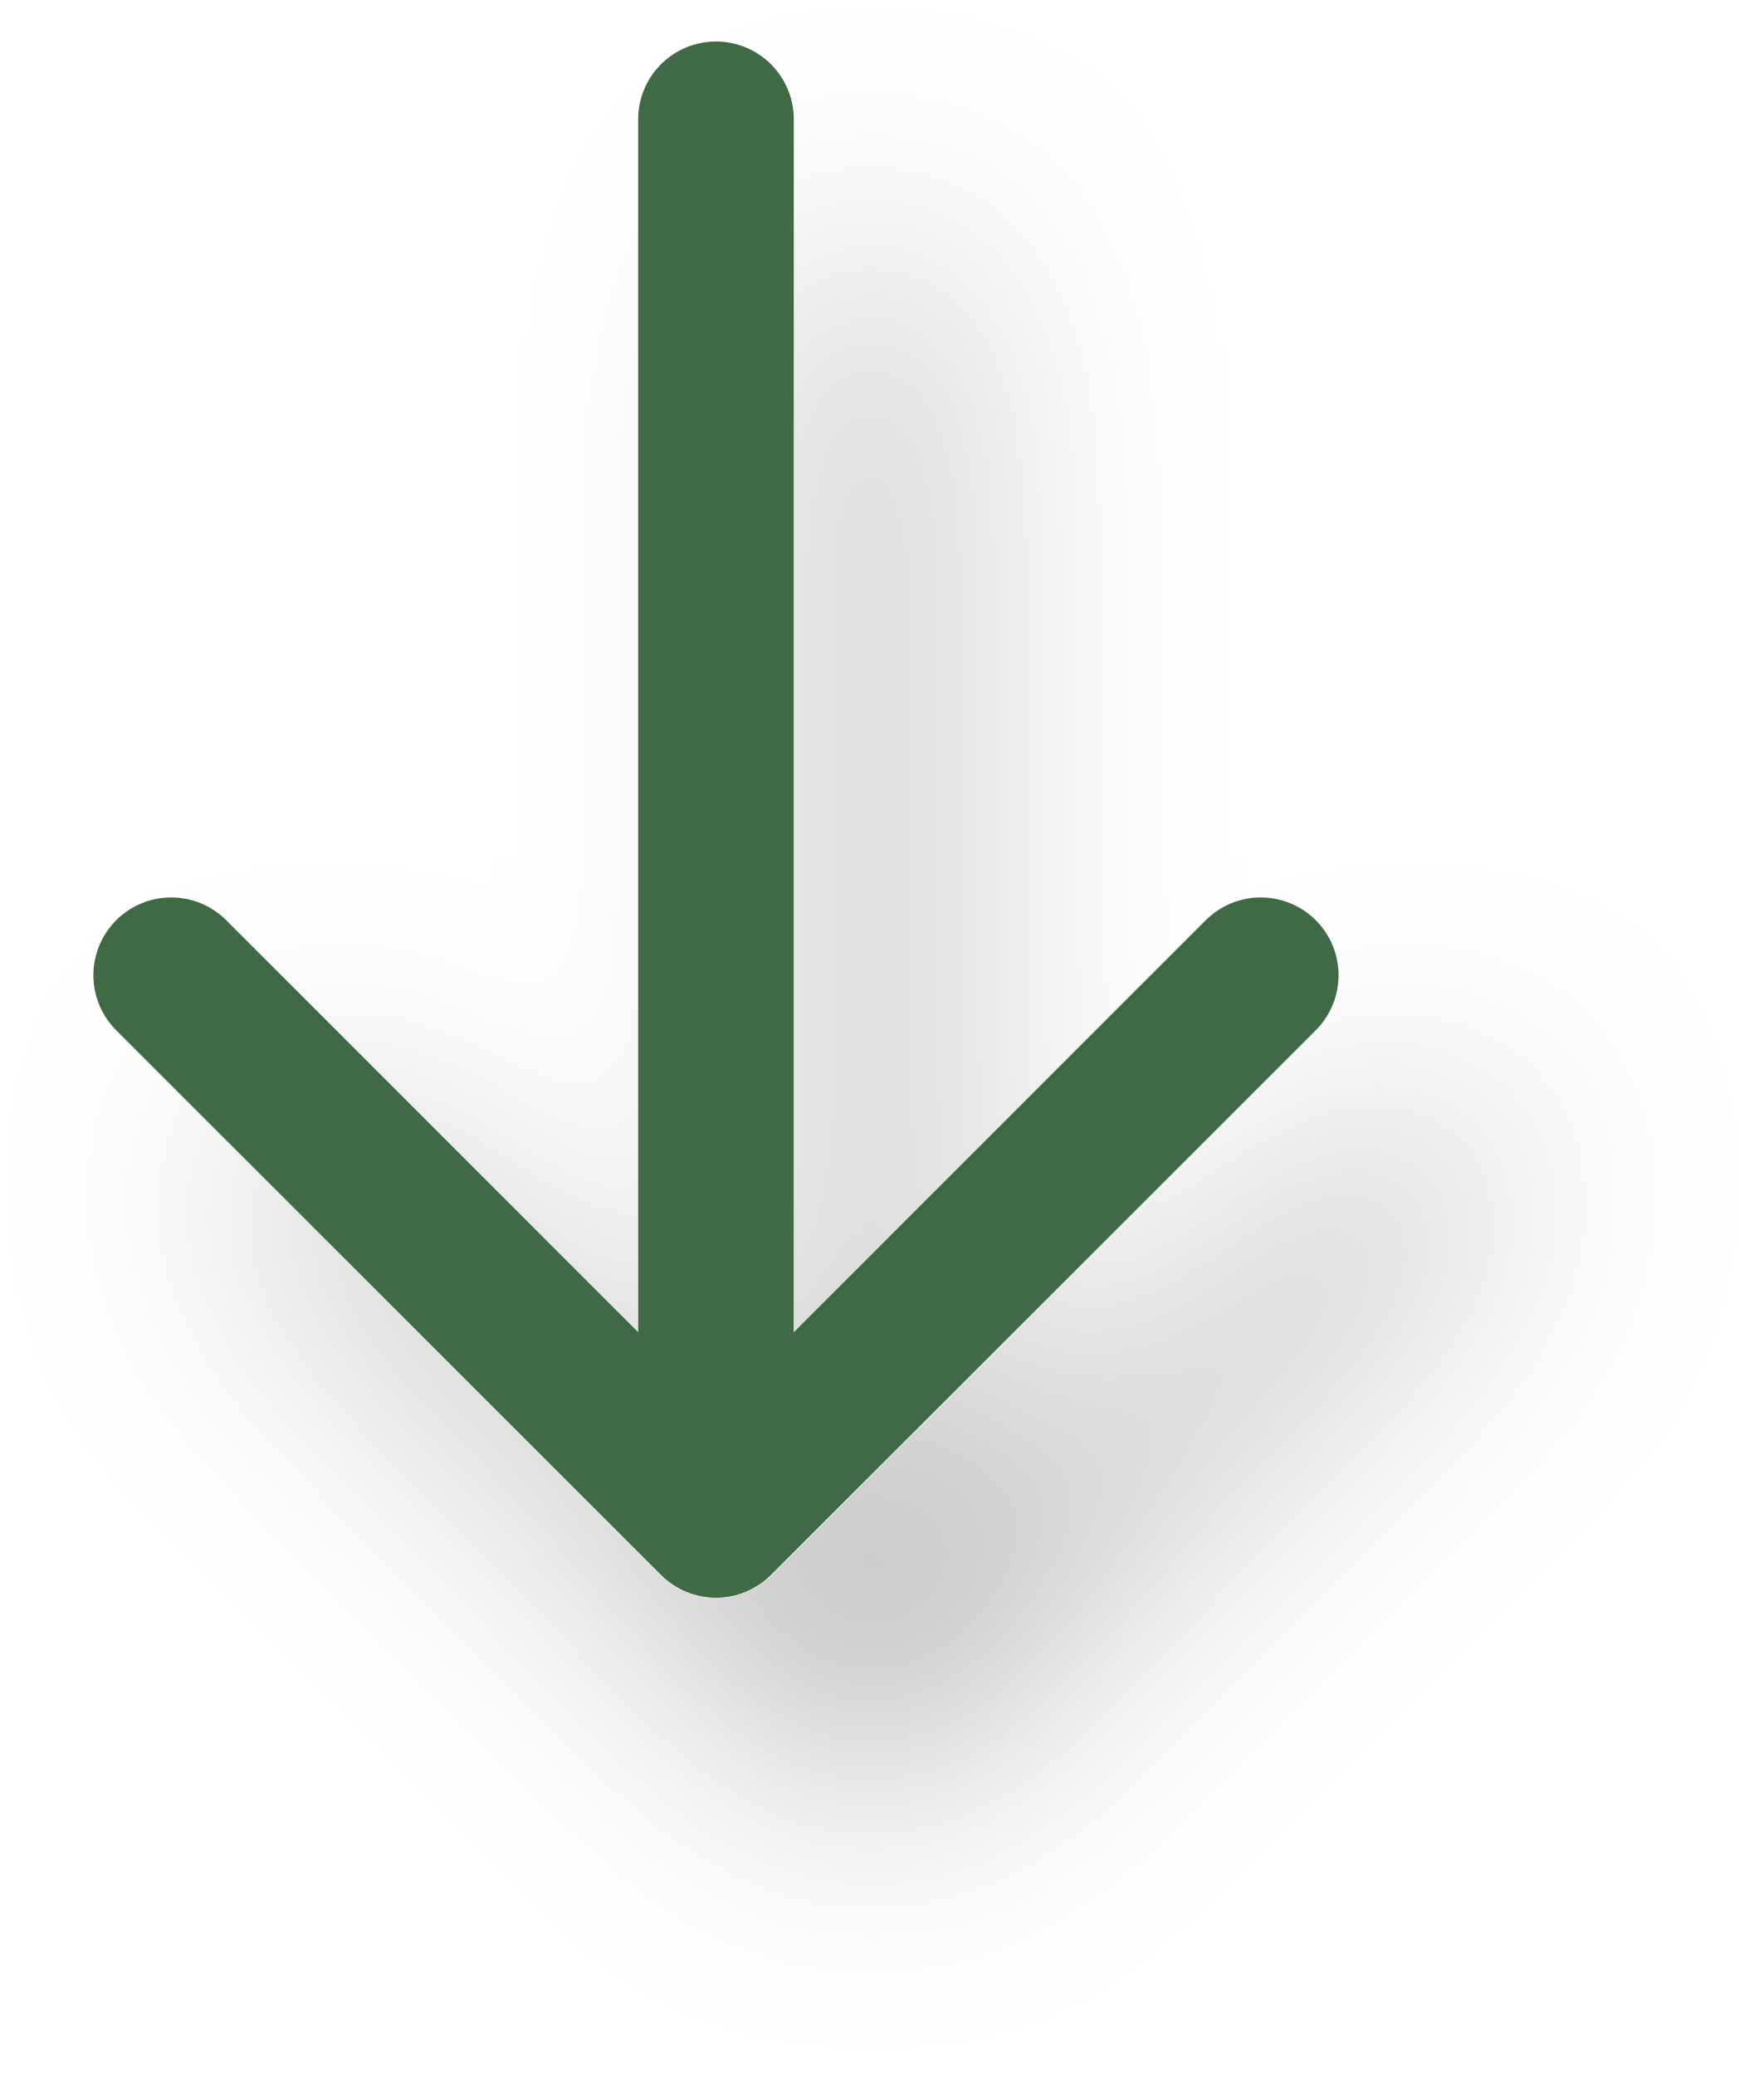
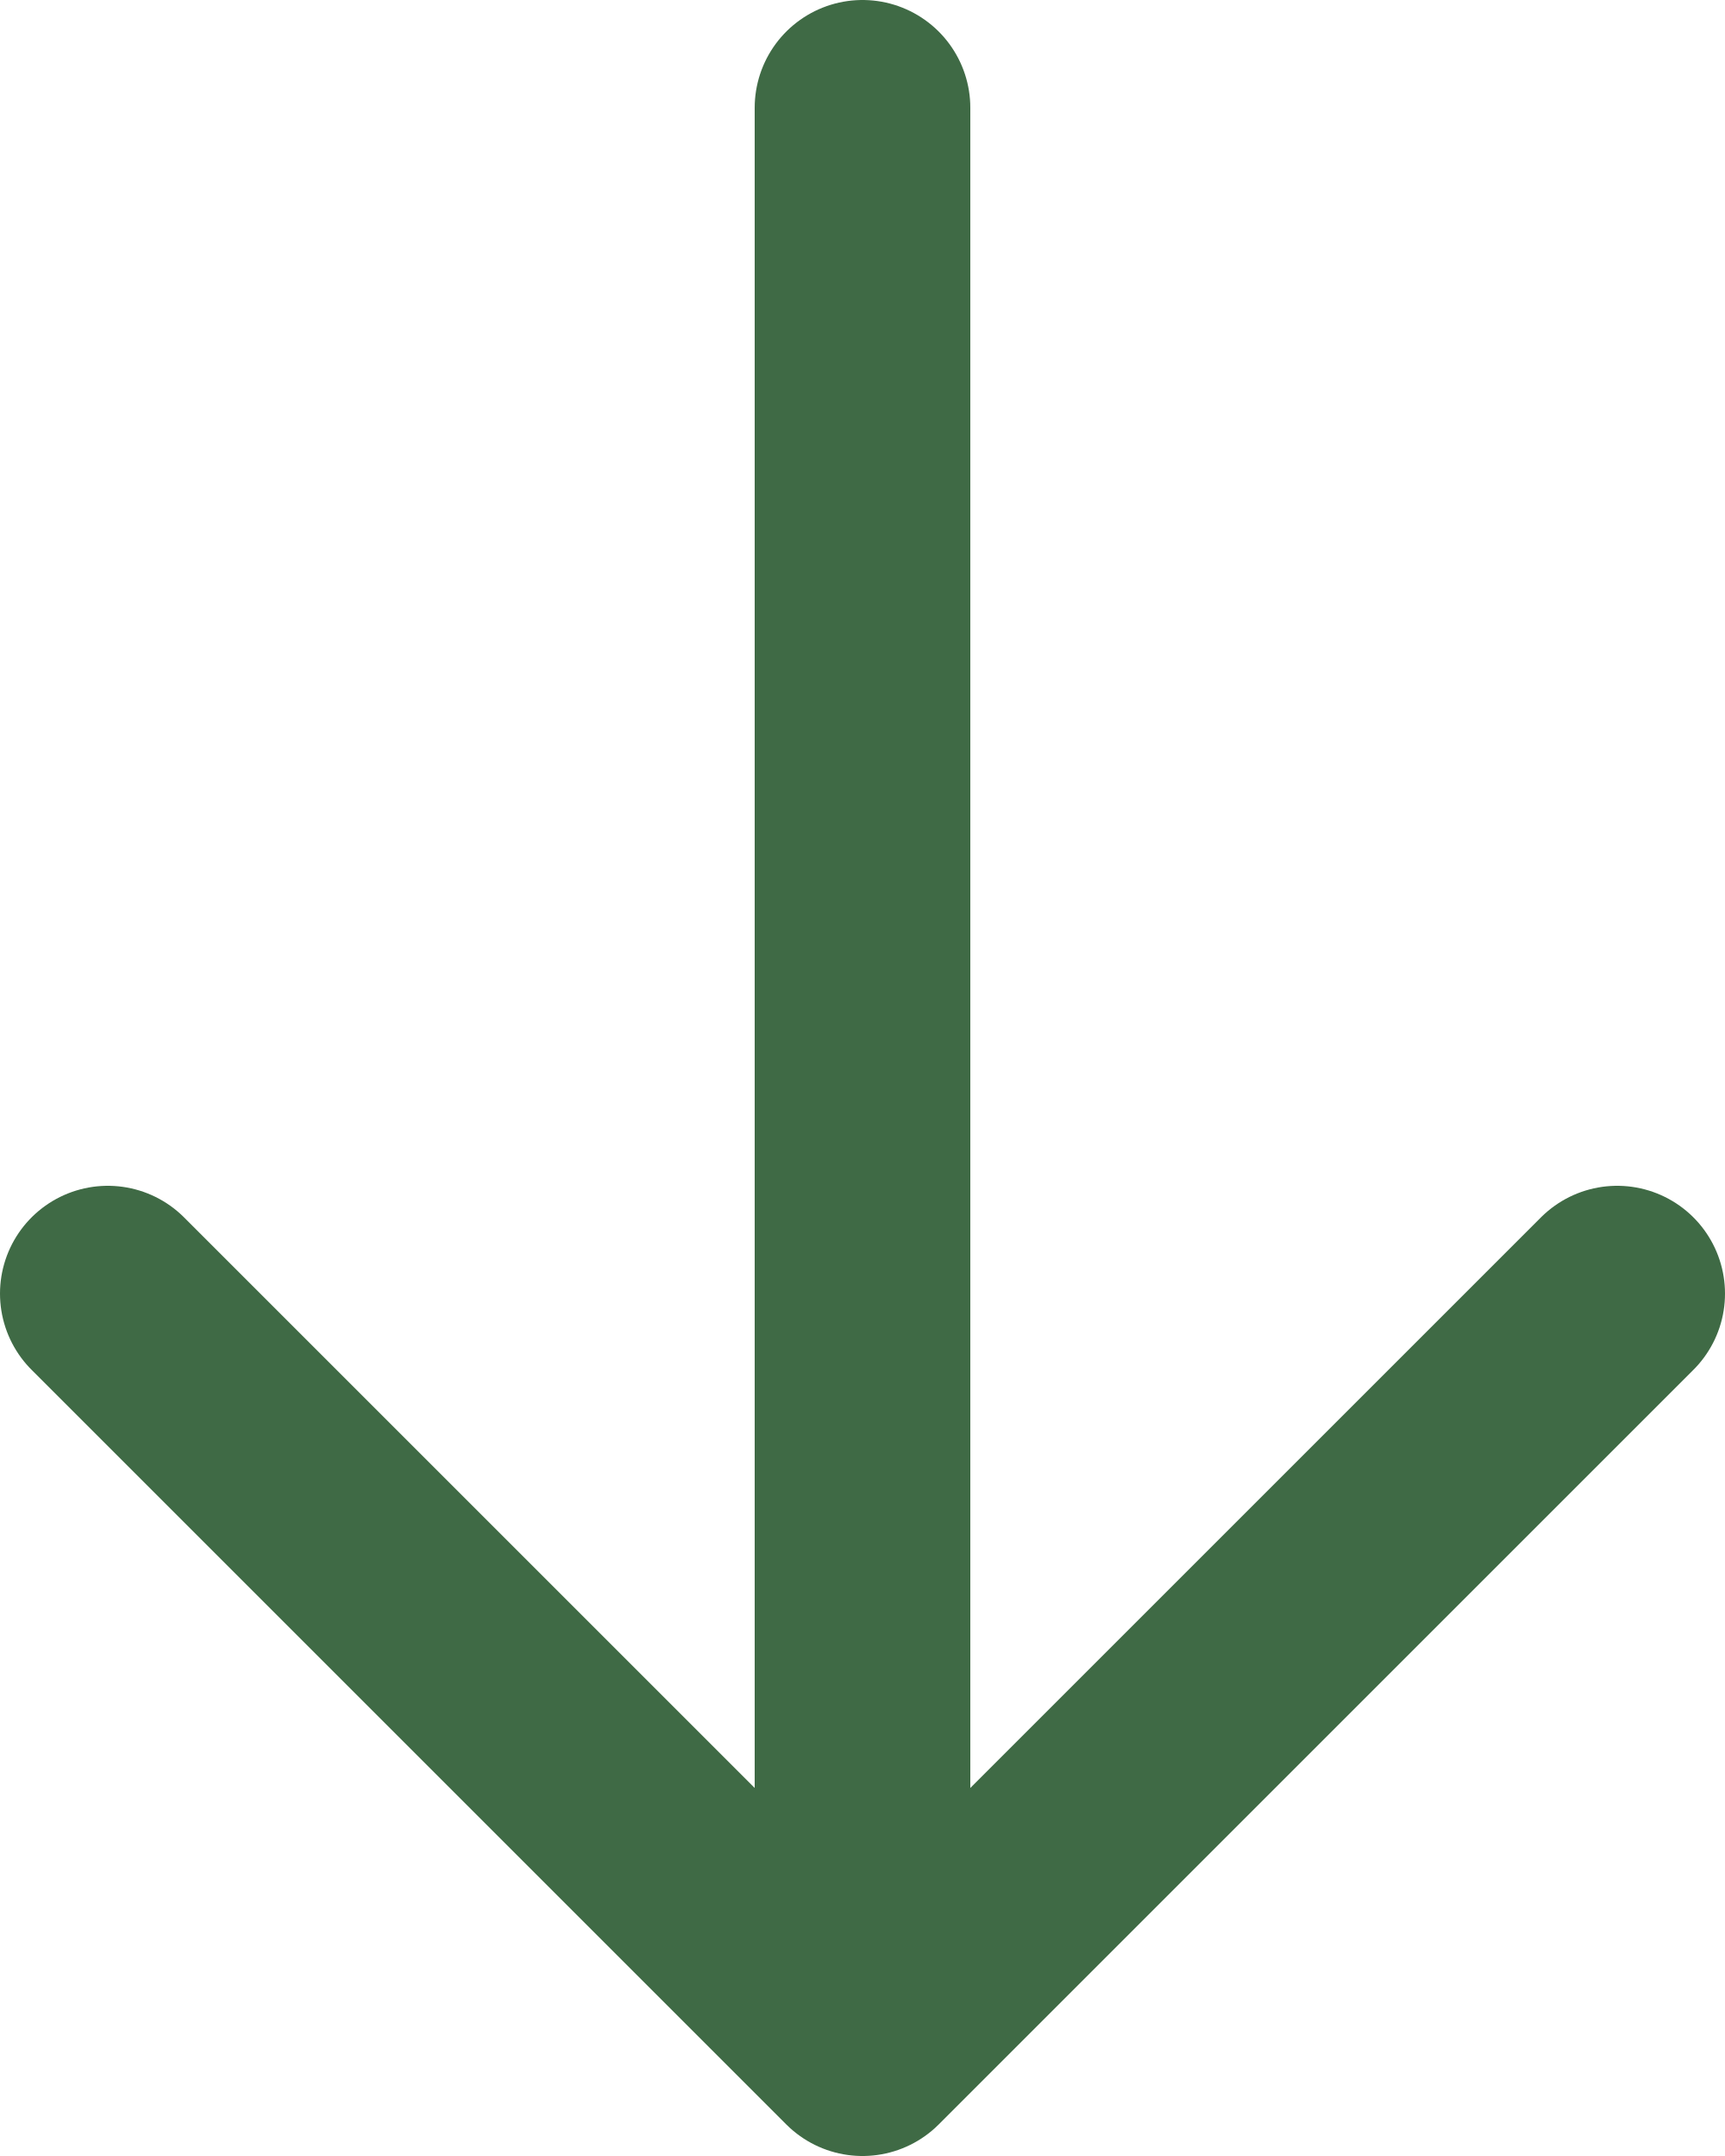
- <svg xmlns="http://www.w3.org/2000/svg" width="34" height="40" viewBox="0 0 34 40" fill="none">
-   <g filter="url(#filter0_d_412_2040)">
-     <path d="M13.8 2.3V28.55" stroke="#3F6A45" stroke-width="3" stroke-linecap="round" stroke-linejoin="round" />
-     <path d="M24.3 18.8L13.8 29.3L3.3 18.8" stroke="#3F6A45" stroke-width="3" stroke-linecap="round" stroke-linejoin="round" />
-   </g>
-   <defs>
-     <filter id="filter0_d_412_2040" x="-1.23978e-05" y="-1.23978e-05" width="33.6" height="39.6" filterUnits="userSpaceOnUse" color-interpolation-filters="sRGB">
-       <feFlood flood-opacity="0" result="BackgroundImageFix" />
-       <feColorMatrix in="SourceAlpha" type="matrix" values="0 0 0 0 0 0 0 0 0 0 0 0 0 0 0 0 0 0 127 0" result="hardAlpha" />
-       <feOffset dx="3" dy="4" />
-       <feGaussianBlur stdDeviation="2.4" />
-       <feComposite in2="hardAlpha" operator="out" />
-       <feColorMatrix type="matrix" values="0 0 0 0 0 0 0 0 0 0 0 0 0 0 0 0 0 0 0.25 0" />
-       <feBlend mode="normal" in2="BackgroundImageFix" result="effect1_dropShadow_412_2040" />
-       <feBlend mode="normal" in="SourceGraphic" in2="effect1_dropShadow_412_2040" result="shape" />
-     </filter>
-   </defs>
+ <svg xmlns="http://www.w3.org/2000/svg" width="24" height="30" viewBox="0 0 24 30" fill="none">
+   <path d="M12 1.5V27.75" stroke="#3F6A45" stroke-width="3" stroke-linecap="round" stroke-linejoin="round" />
+   <path d="M22.5 18L12 28.5L1.5 18" stroke="#3F6A45" stroke-width="3" stroke-linecap="round" stroke-linejoin="round" />
</svg>
